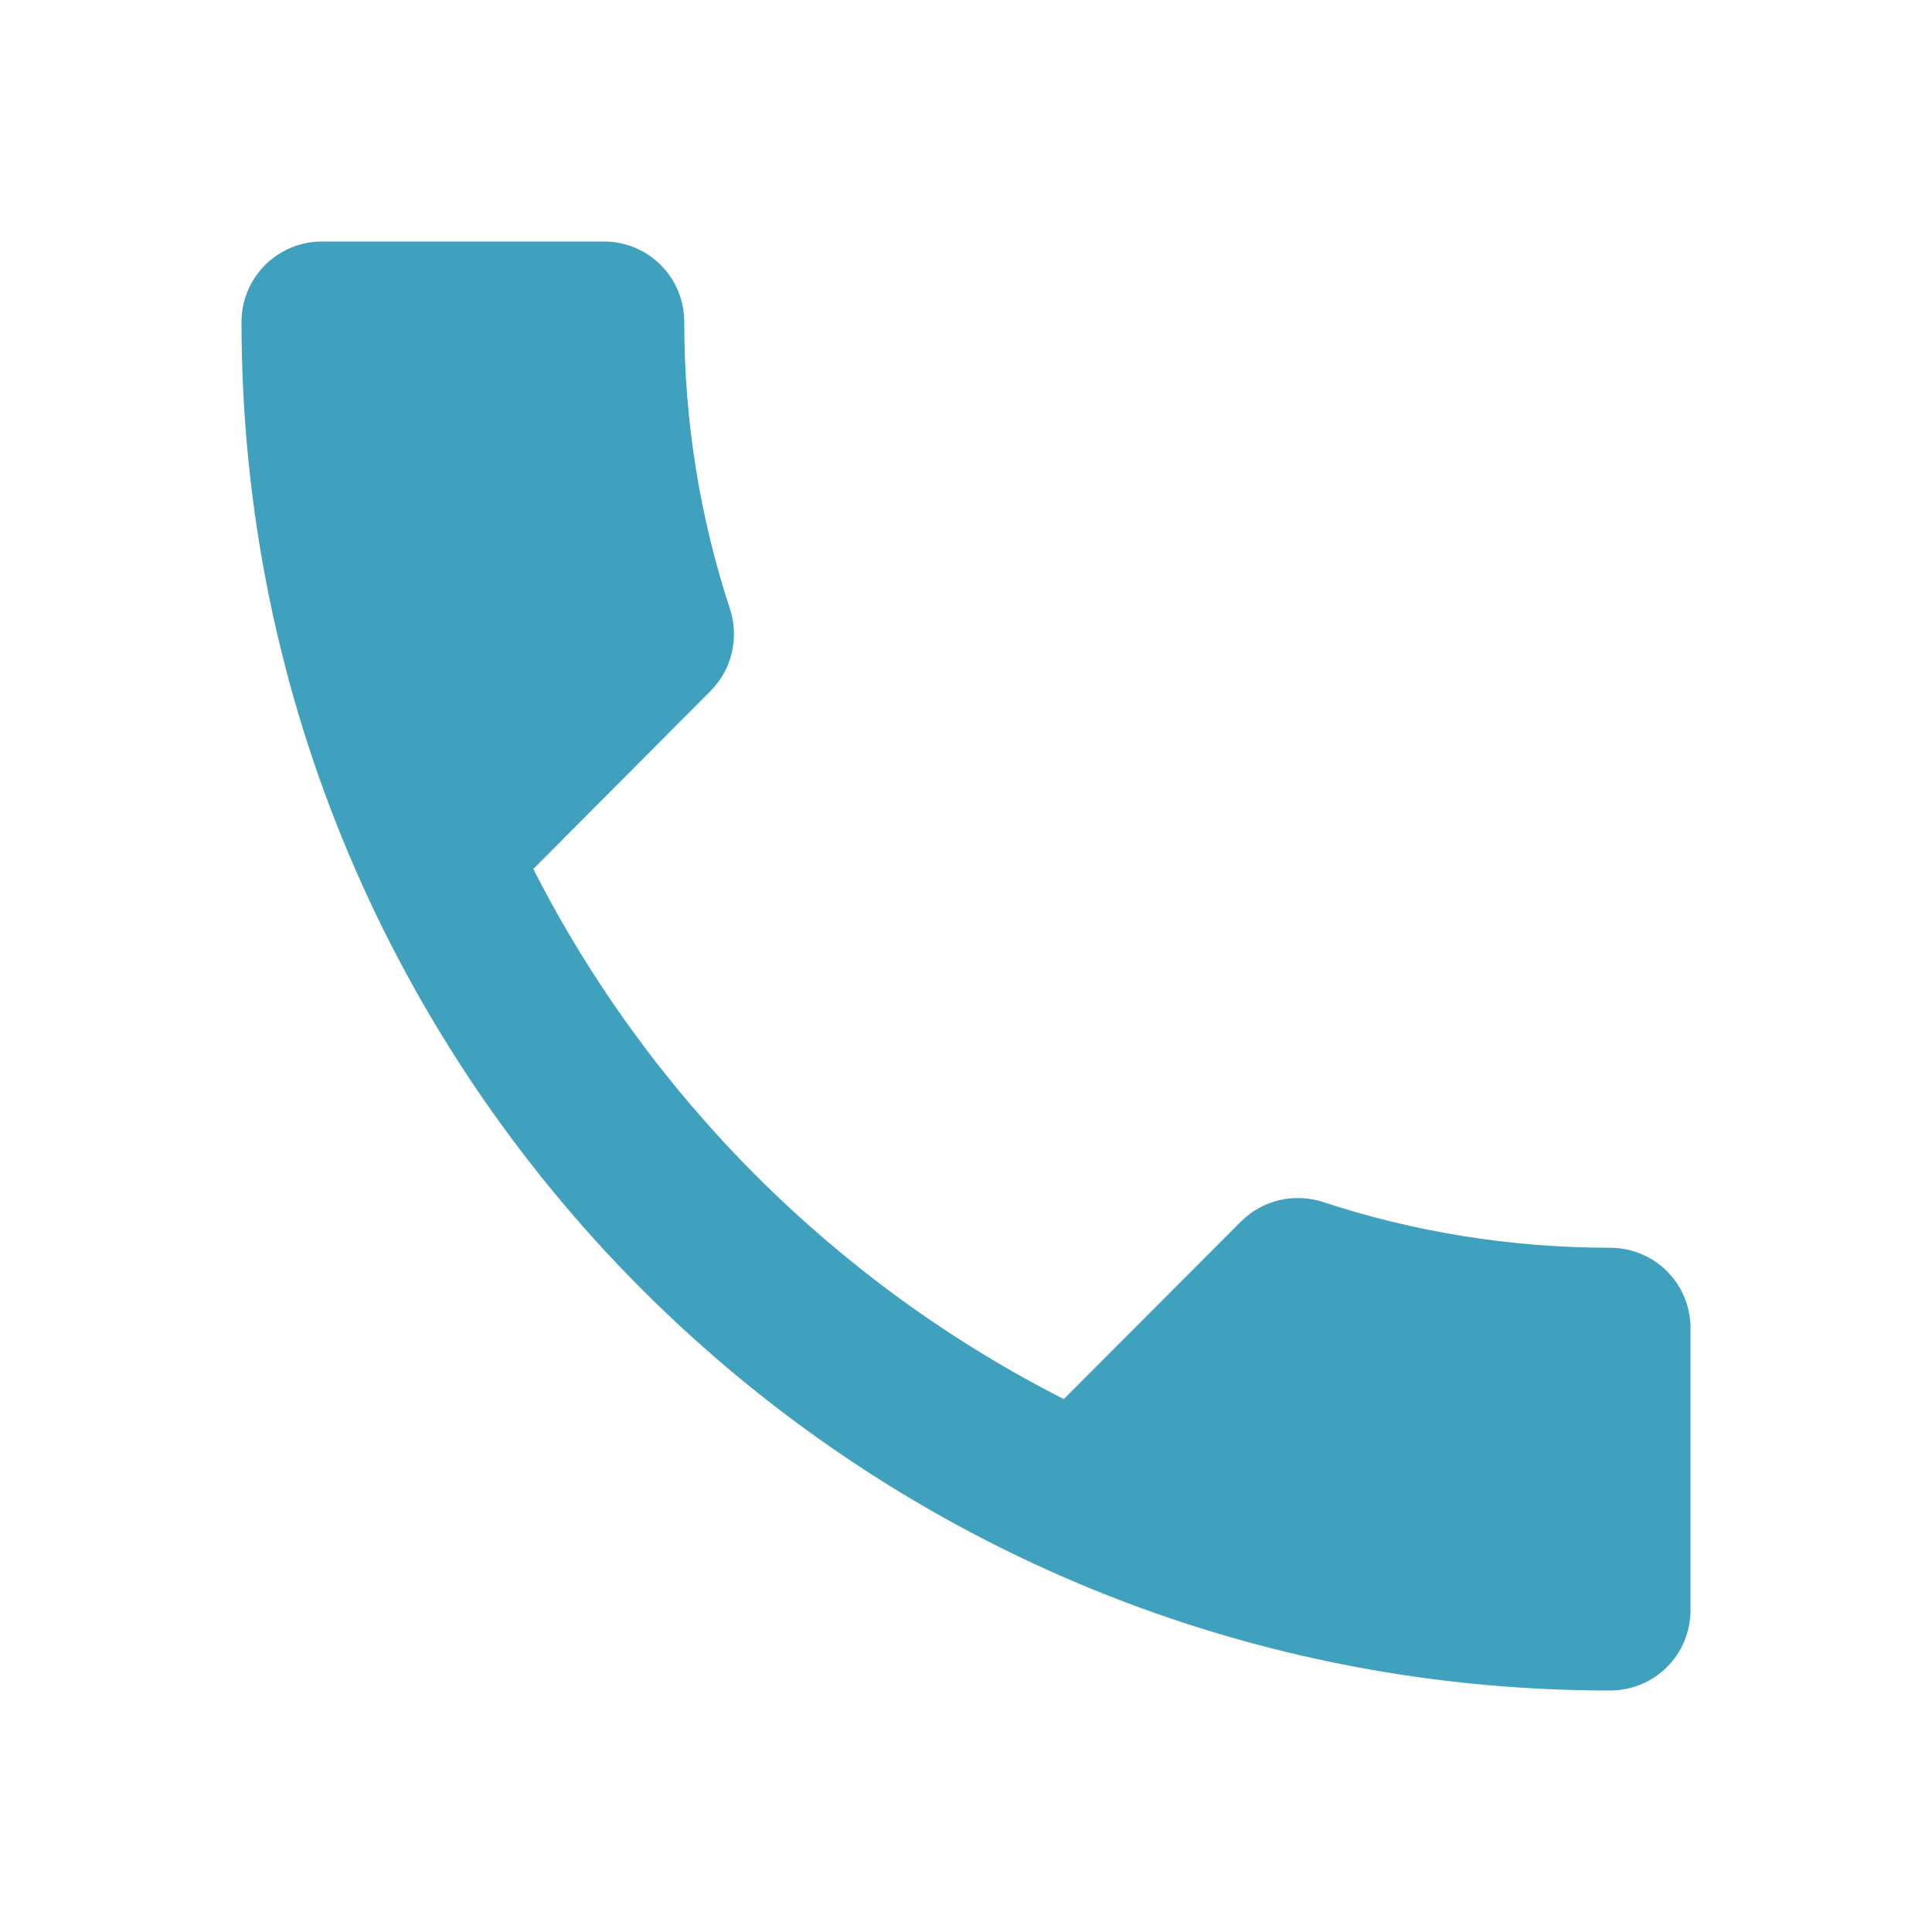
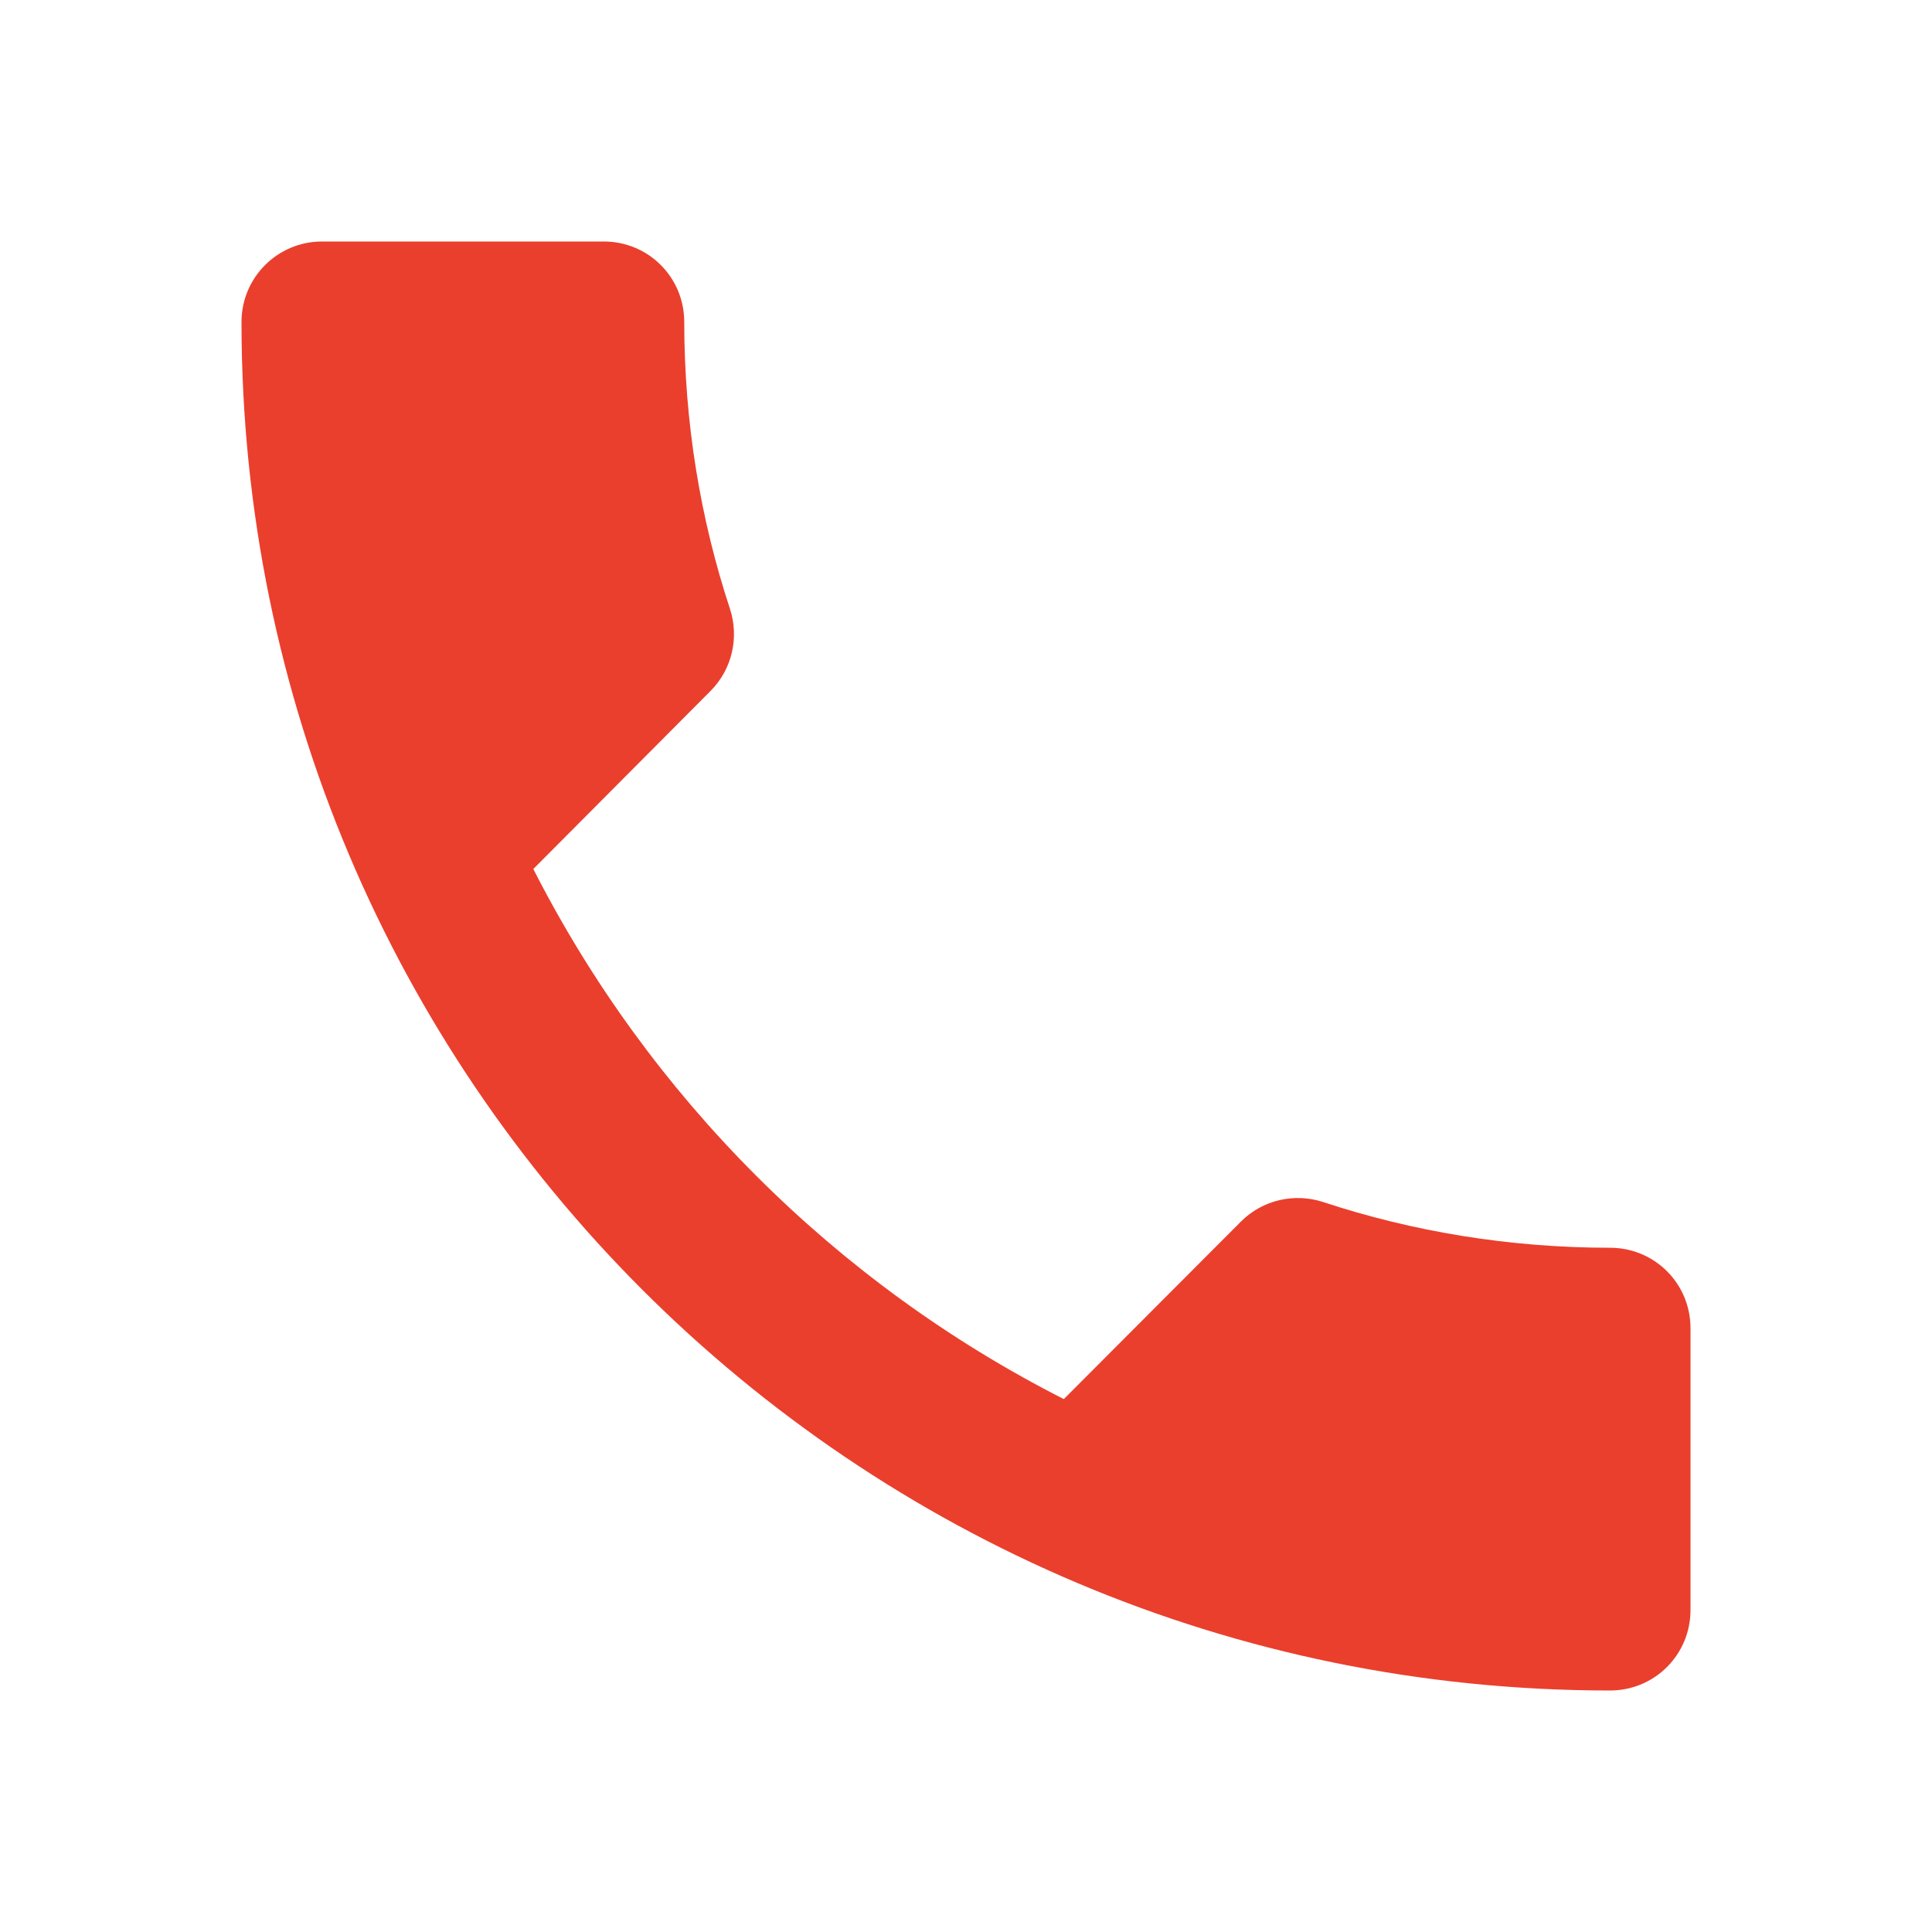
<svg xmlns="http://www.w3.org/2000/svg" height="48" viewBox="0 0 48 48" width="48">
  <path d="M0 0h48v48h-48z" fill="none" />
-   <path d="M13.25 21.59c2.88 5.66 7.51 10.29 13.18 13.17l4.4-4.41c.55-.55 1.34-.71 2.03-.49 2.24.74 4.65 1.14 7.14 1.14 1.11 0 2 .89 2 2v7c0 1.11-.89 2-2 2-18.78 0-34-15.22-34-34 0-1.11.9-2 2-2h7c1.11 0 2 .89 2 2 0 2.49.4 4.9 1.14 7.14.22.69.06 1.48-.49 2.03l-4.4 4.42z" fill="#40a1be" />
+   <path d="M13.25 21.59c2.88 5.66 7.51 10.29 13.18 13.17l4.4-4.41c.55-.55 1.34-.71 2.03-.49 2.24.74 4.65 1.14 7.14 1.14 1.11 0 2 .89 2 2v7c0 1.11-.89 2-2 2-18.78 0-34-15.22-34-34 0-1.11.9-2 2-2h7c1.11 0 2 .89 2 2 0 2.49.4 4.9 1.14 7.14.22.69.06 1.48-.49 2.03l-4.4 4.42z" fill="#ea3f2d" />
</svg>
